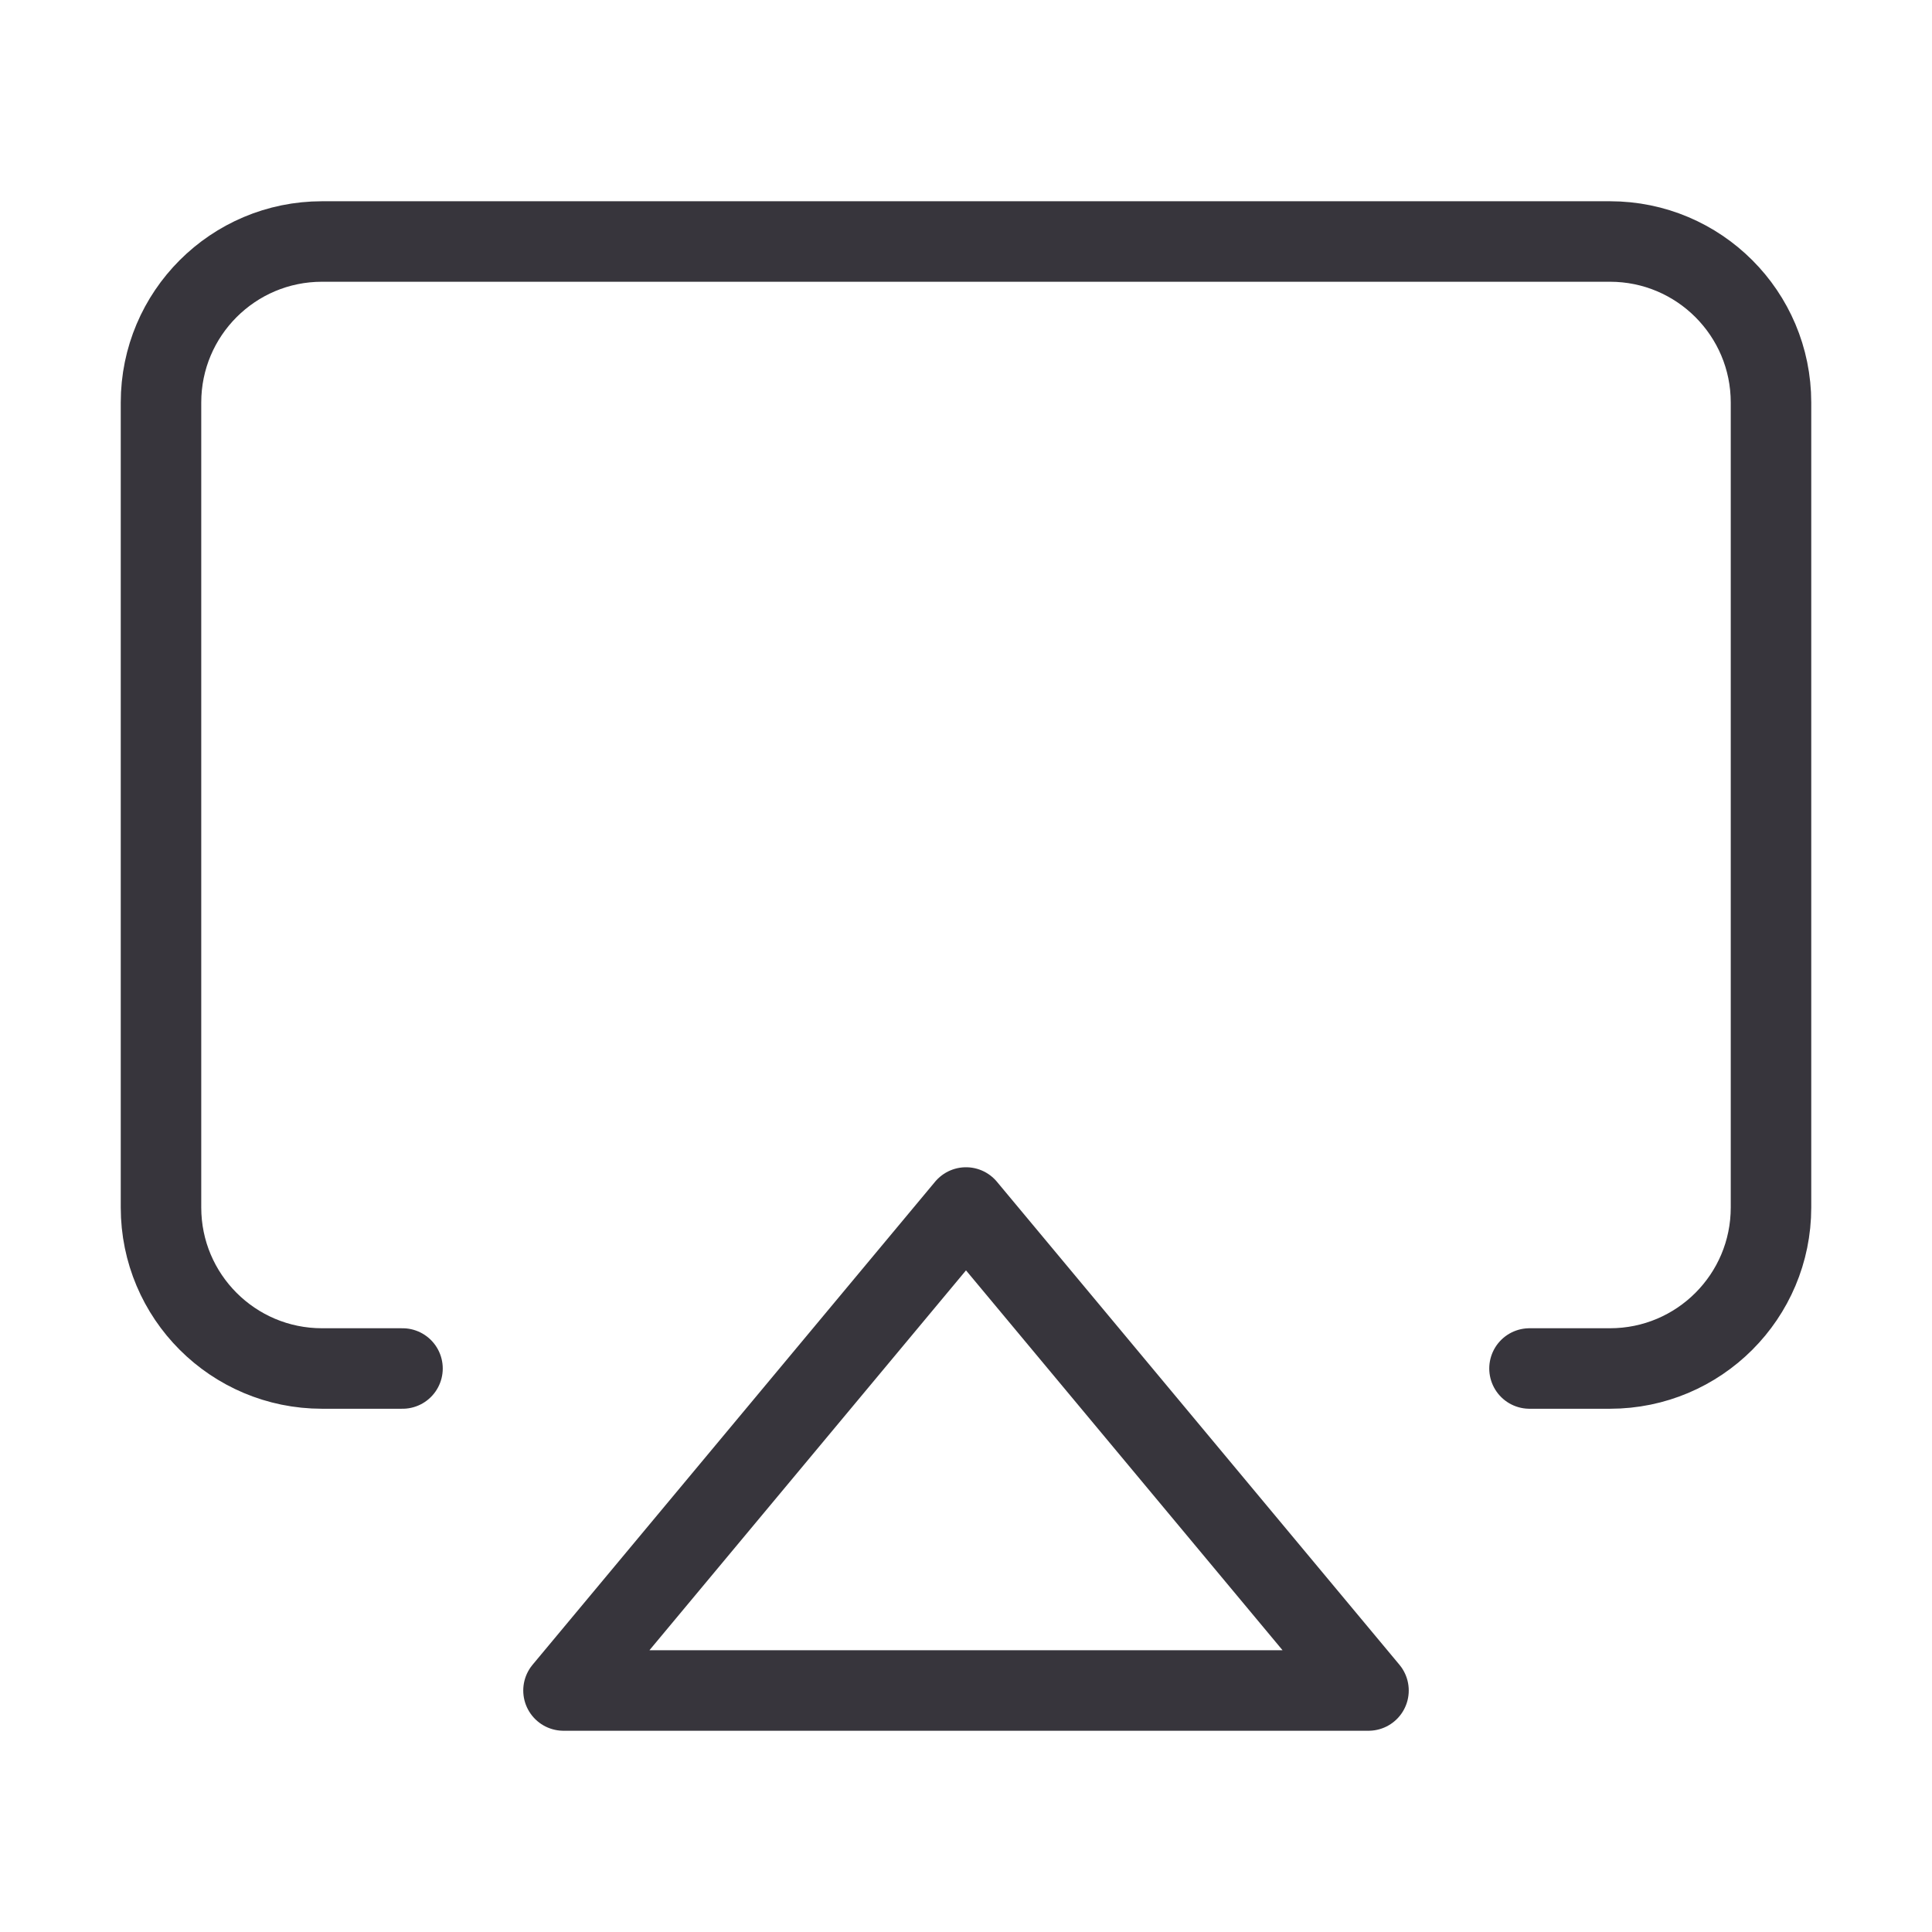
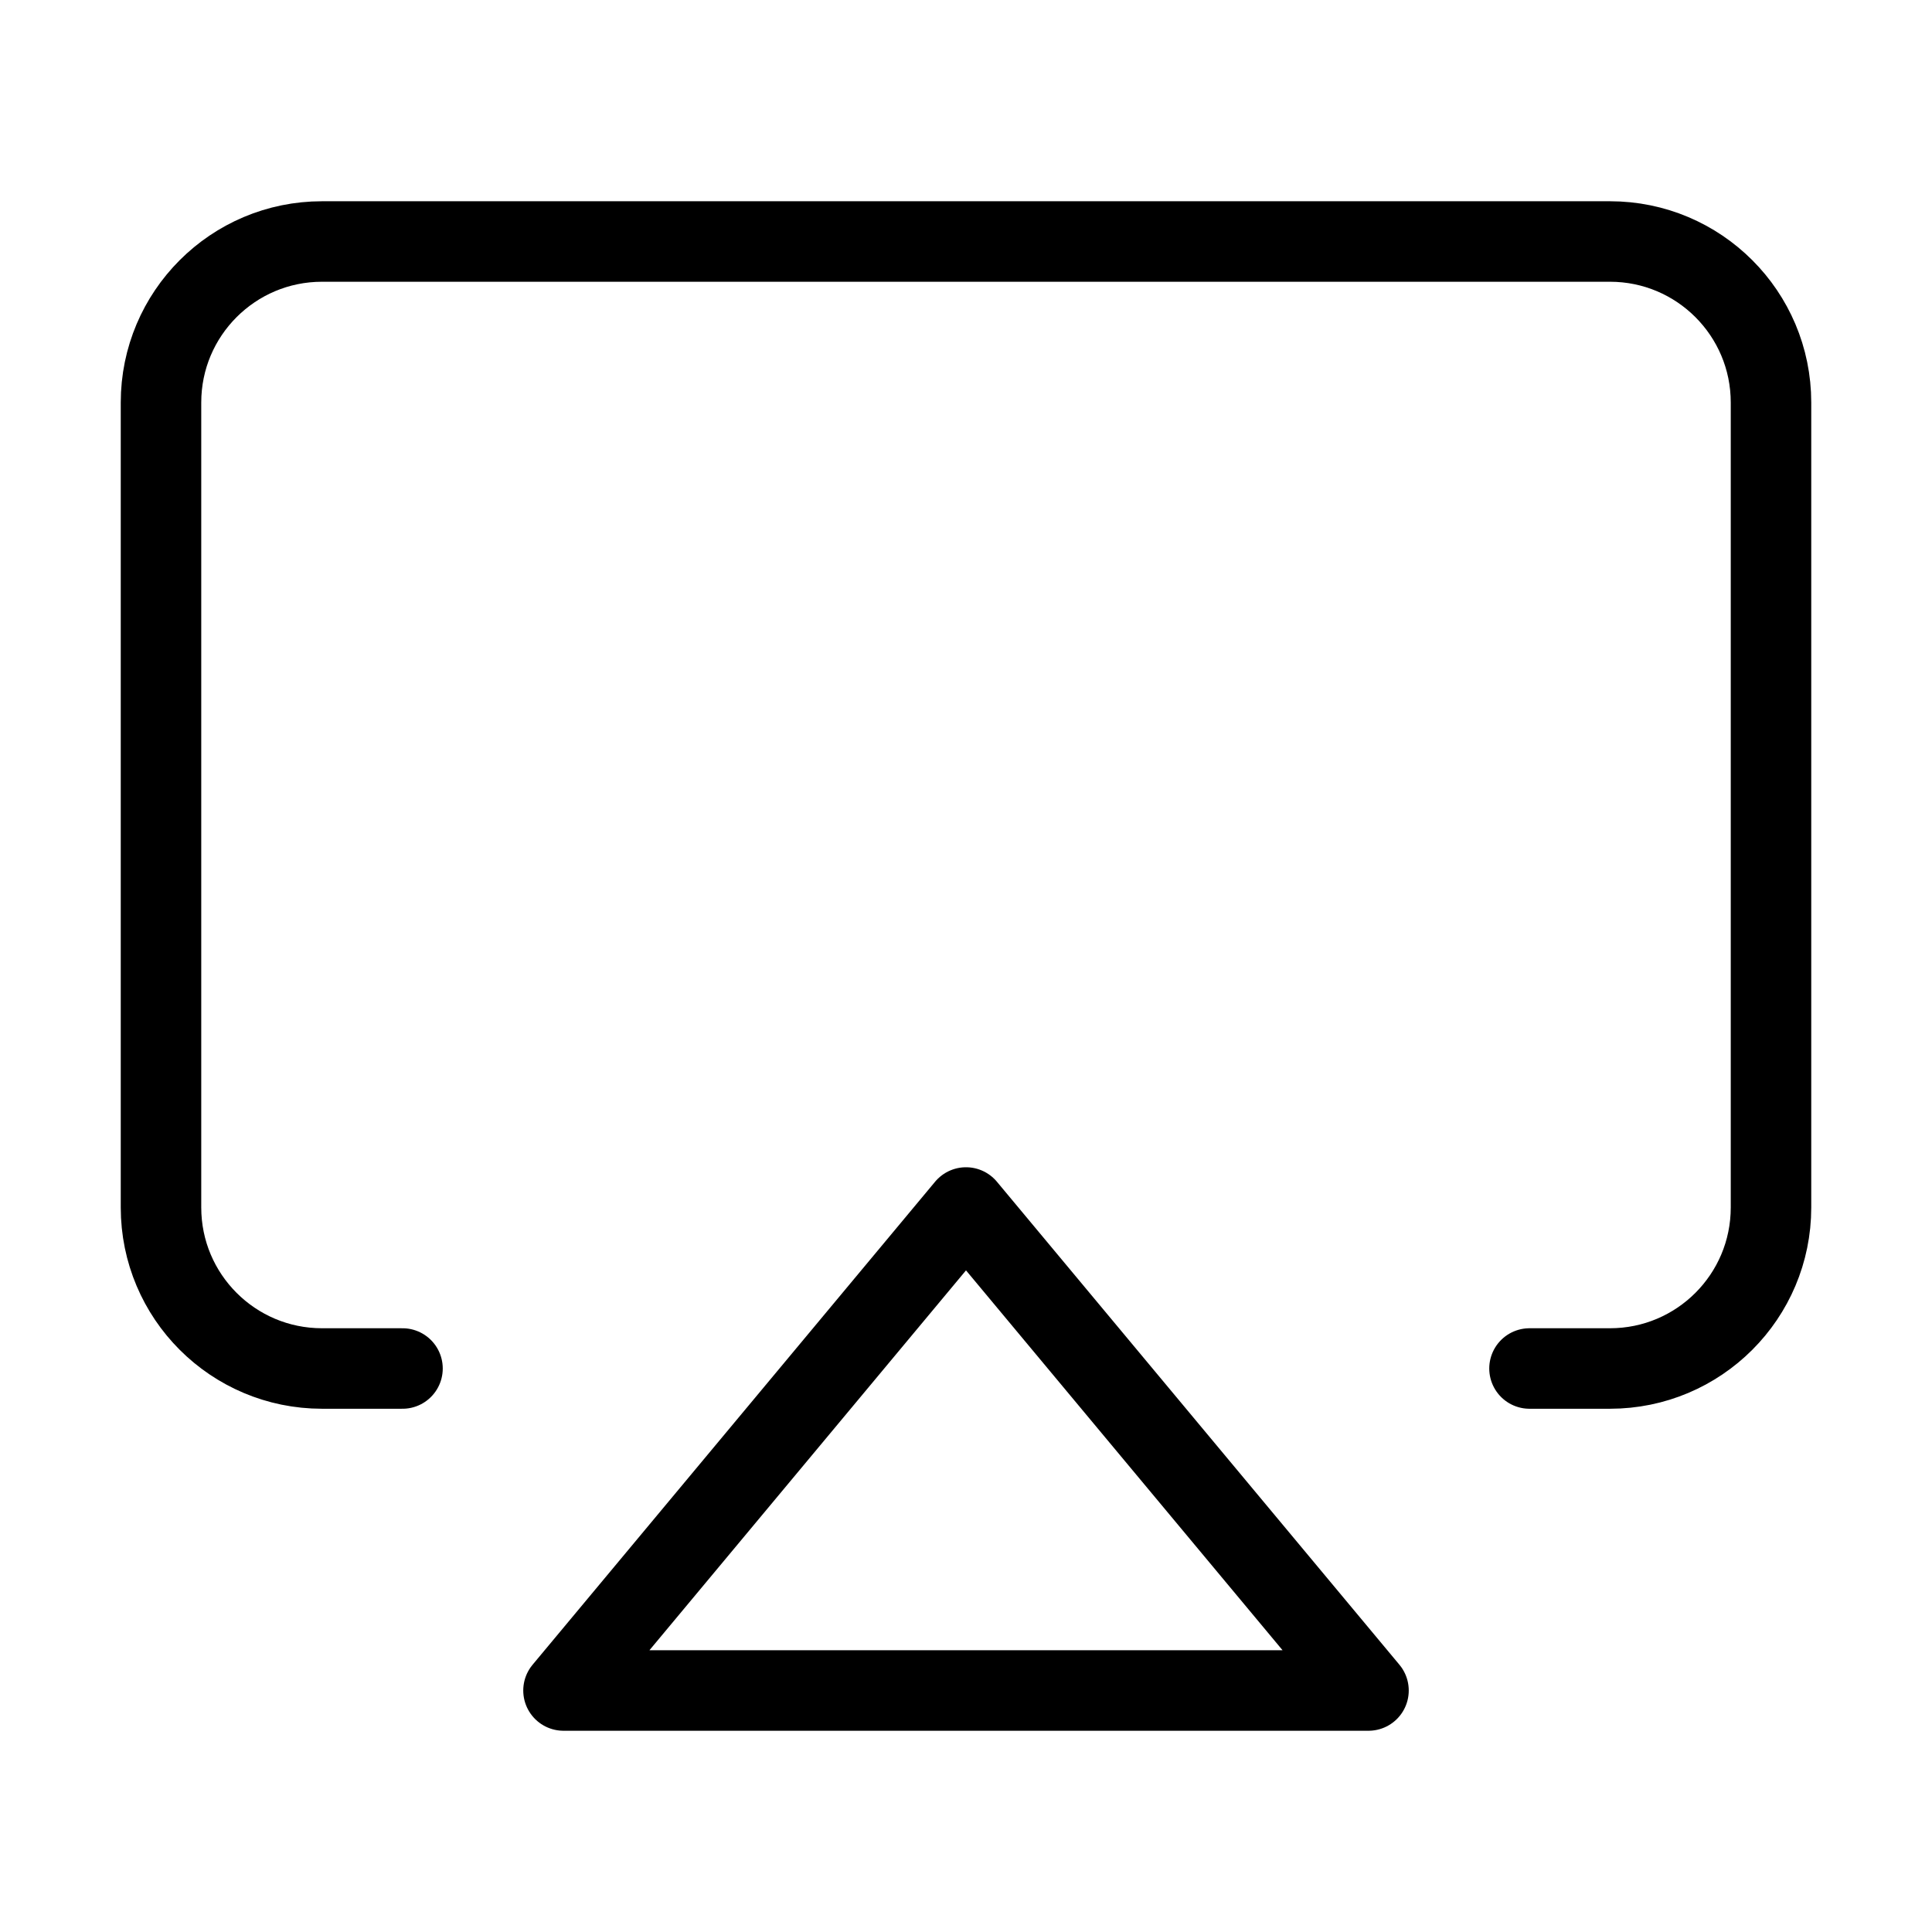
- <svg xmlns="http://www.w3.org/2000/svg" width="72" height="72" viewBox="0 0 24 24" fill="none" stroke="#37353C" stroke-width="1" stroke-linecap="round" stroke-linejoin="round" class="feather feather-airplay">
+ <svg xmlns="http://www.w3.org/2000/svg" width="72" height="72" viewBox="0 0 24 24" fill="none" stroke="currentColor" stroke-width="1" stroke-linecap="round" stroke-linejoin="round" class="feather feather-airplay">
  <path d="M5 17H4a2 2 0 0 1-2-2V5a2 2 0 0 1 2-2h16a2 2 0 0 1 2 2v10a2 2 0 0 1-2 2h-1" />
  <polygon points="12 15 17 21 7 21 12 15" />
</svg>
